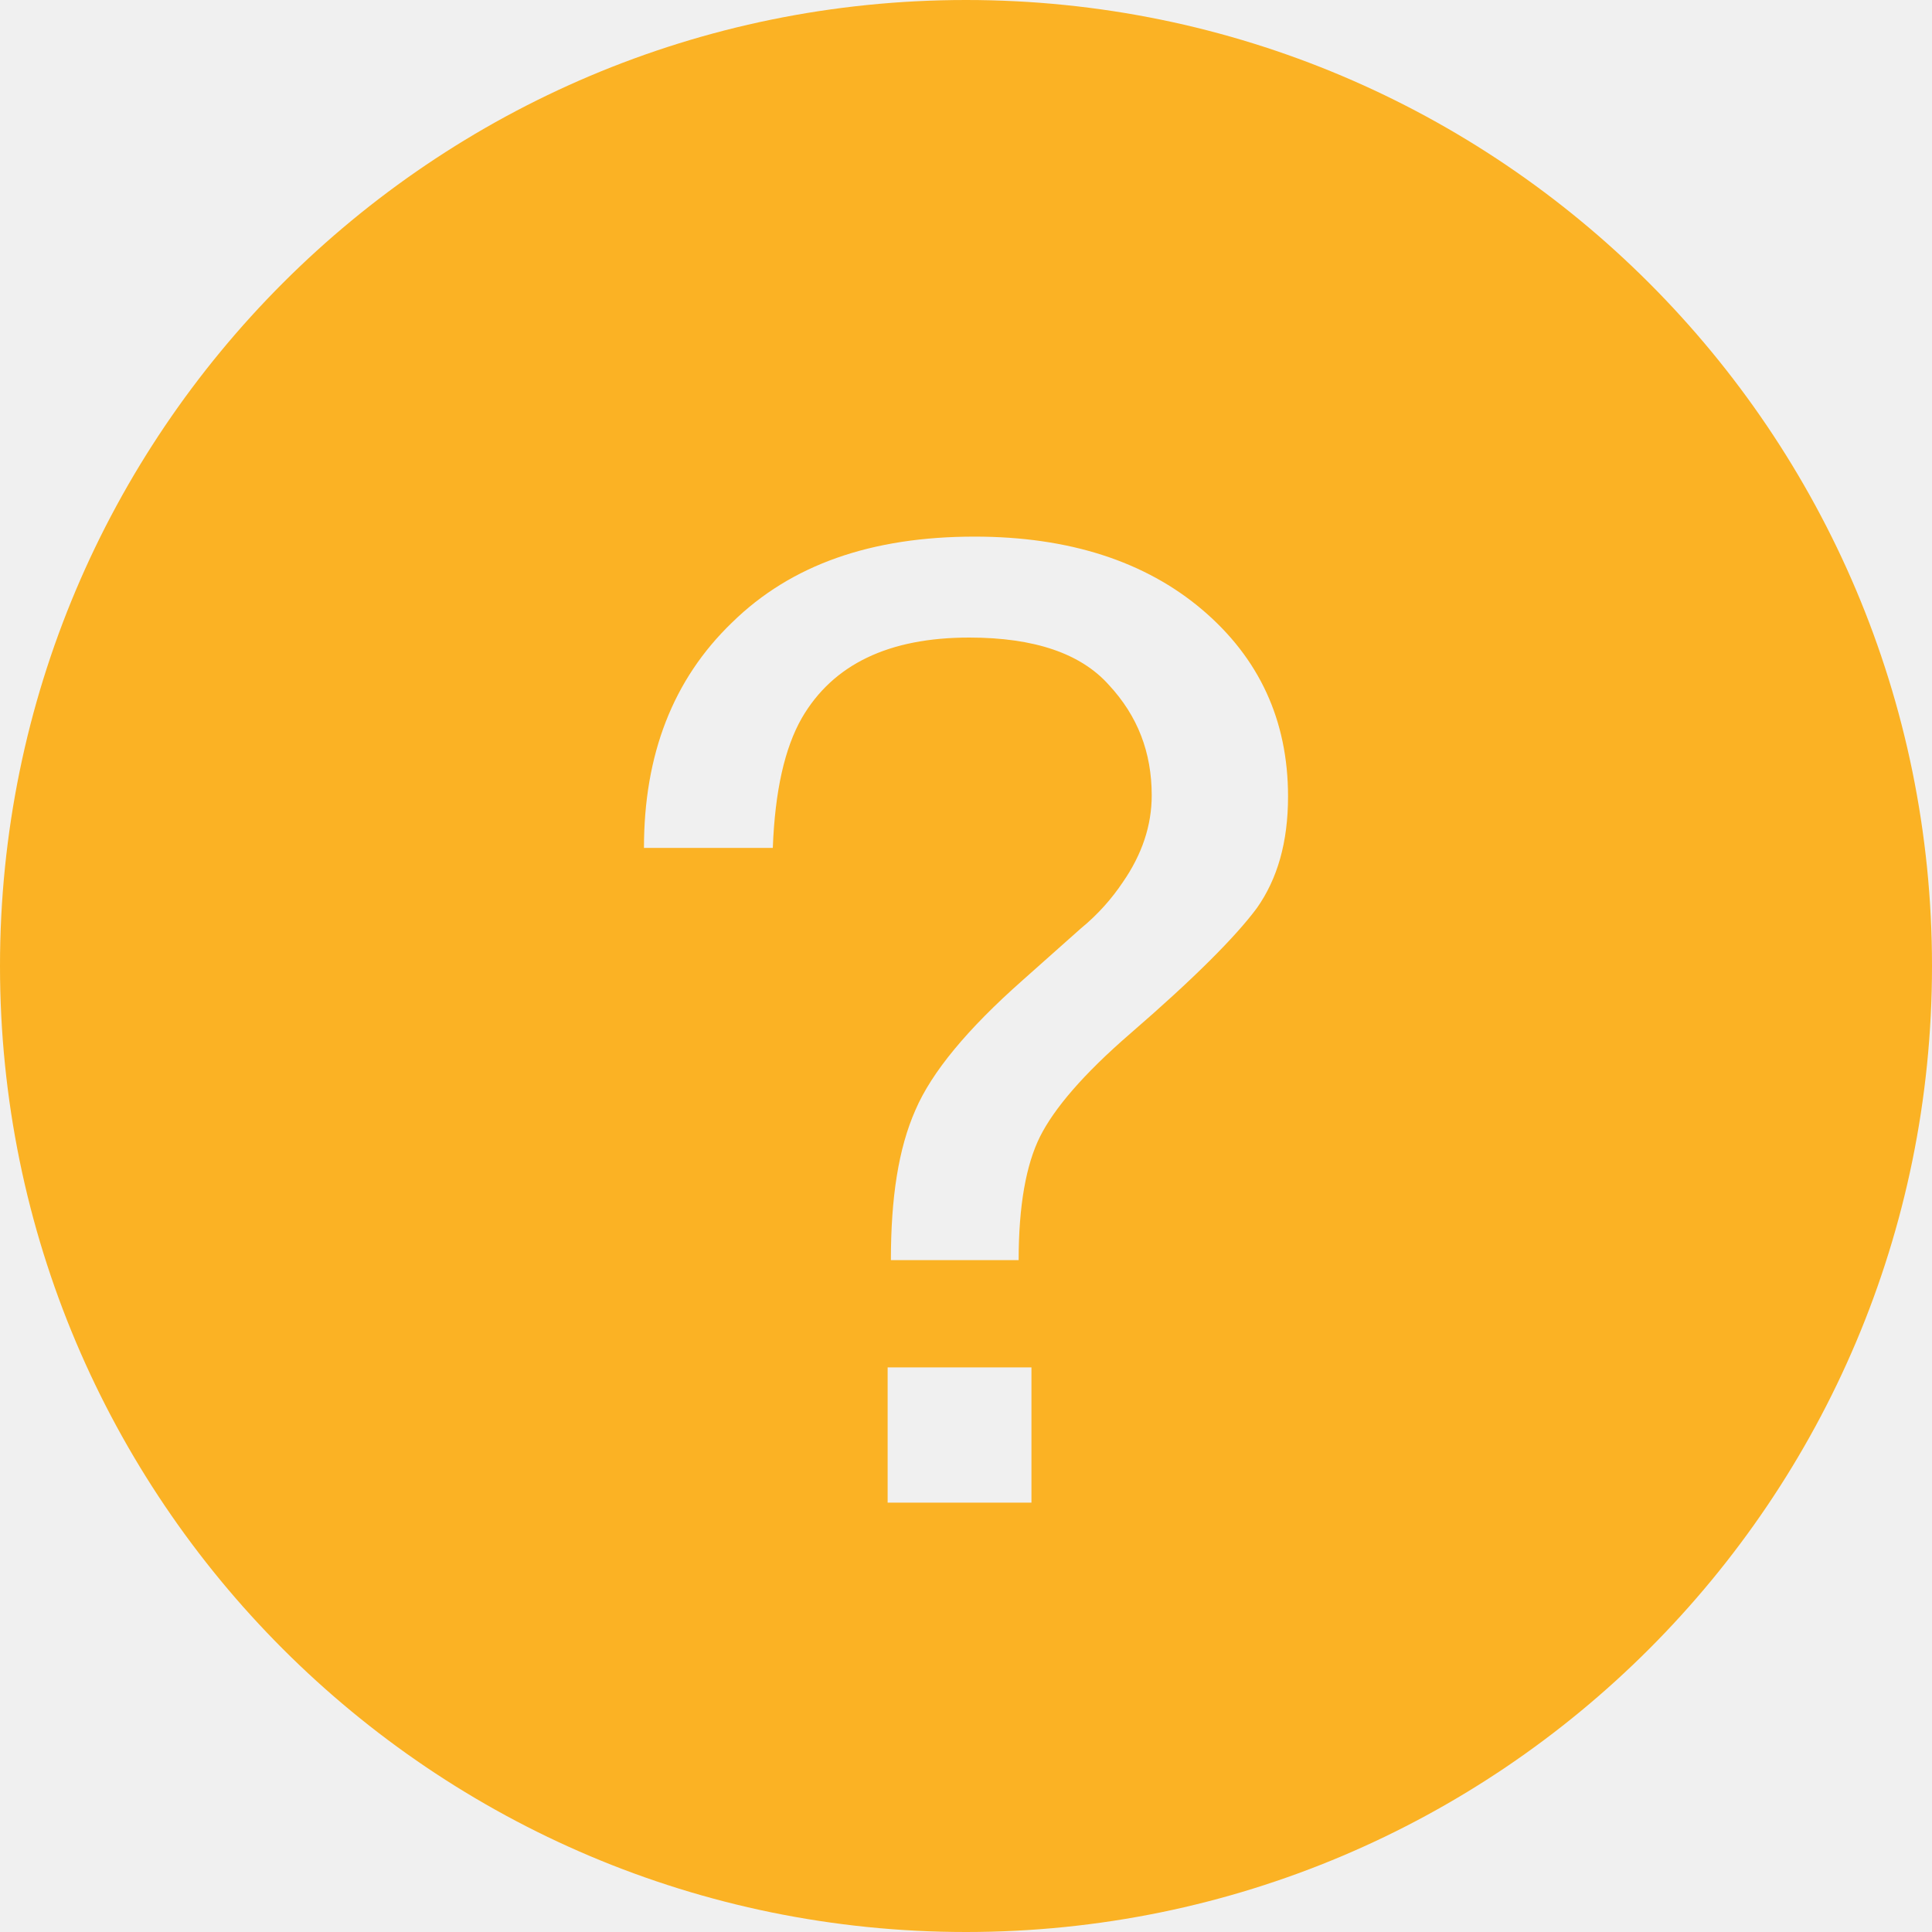
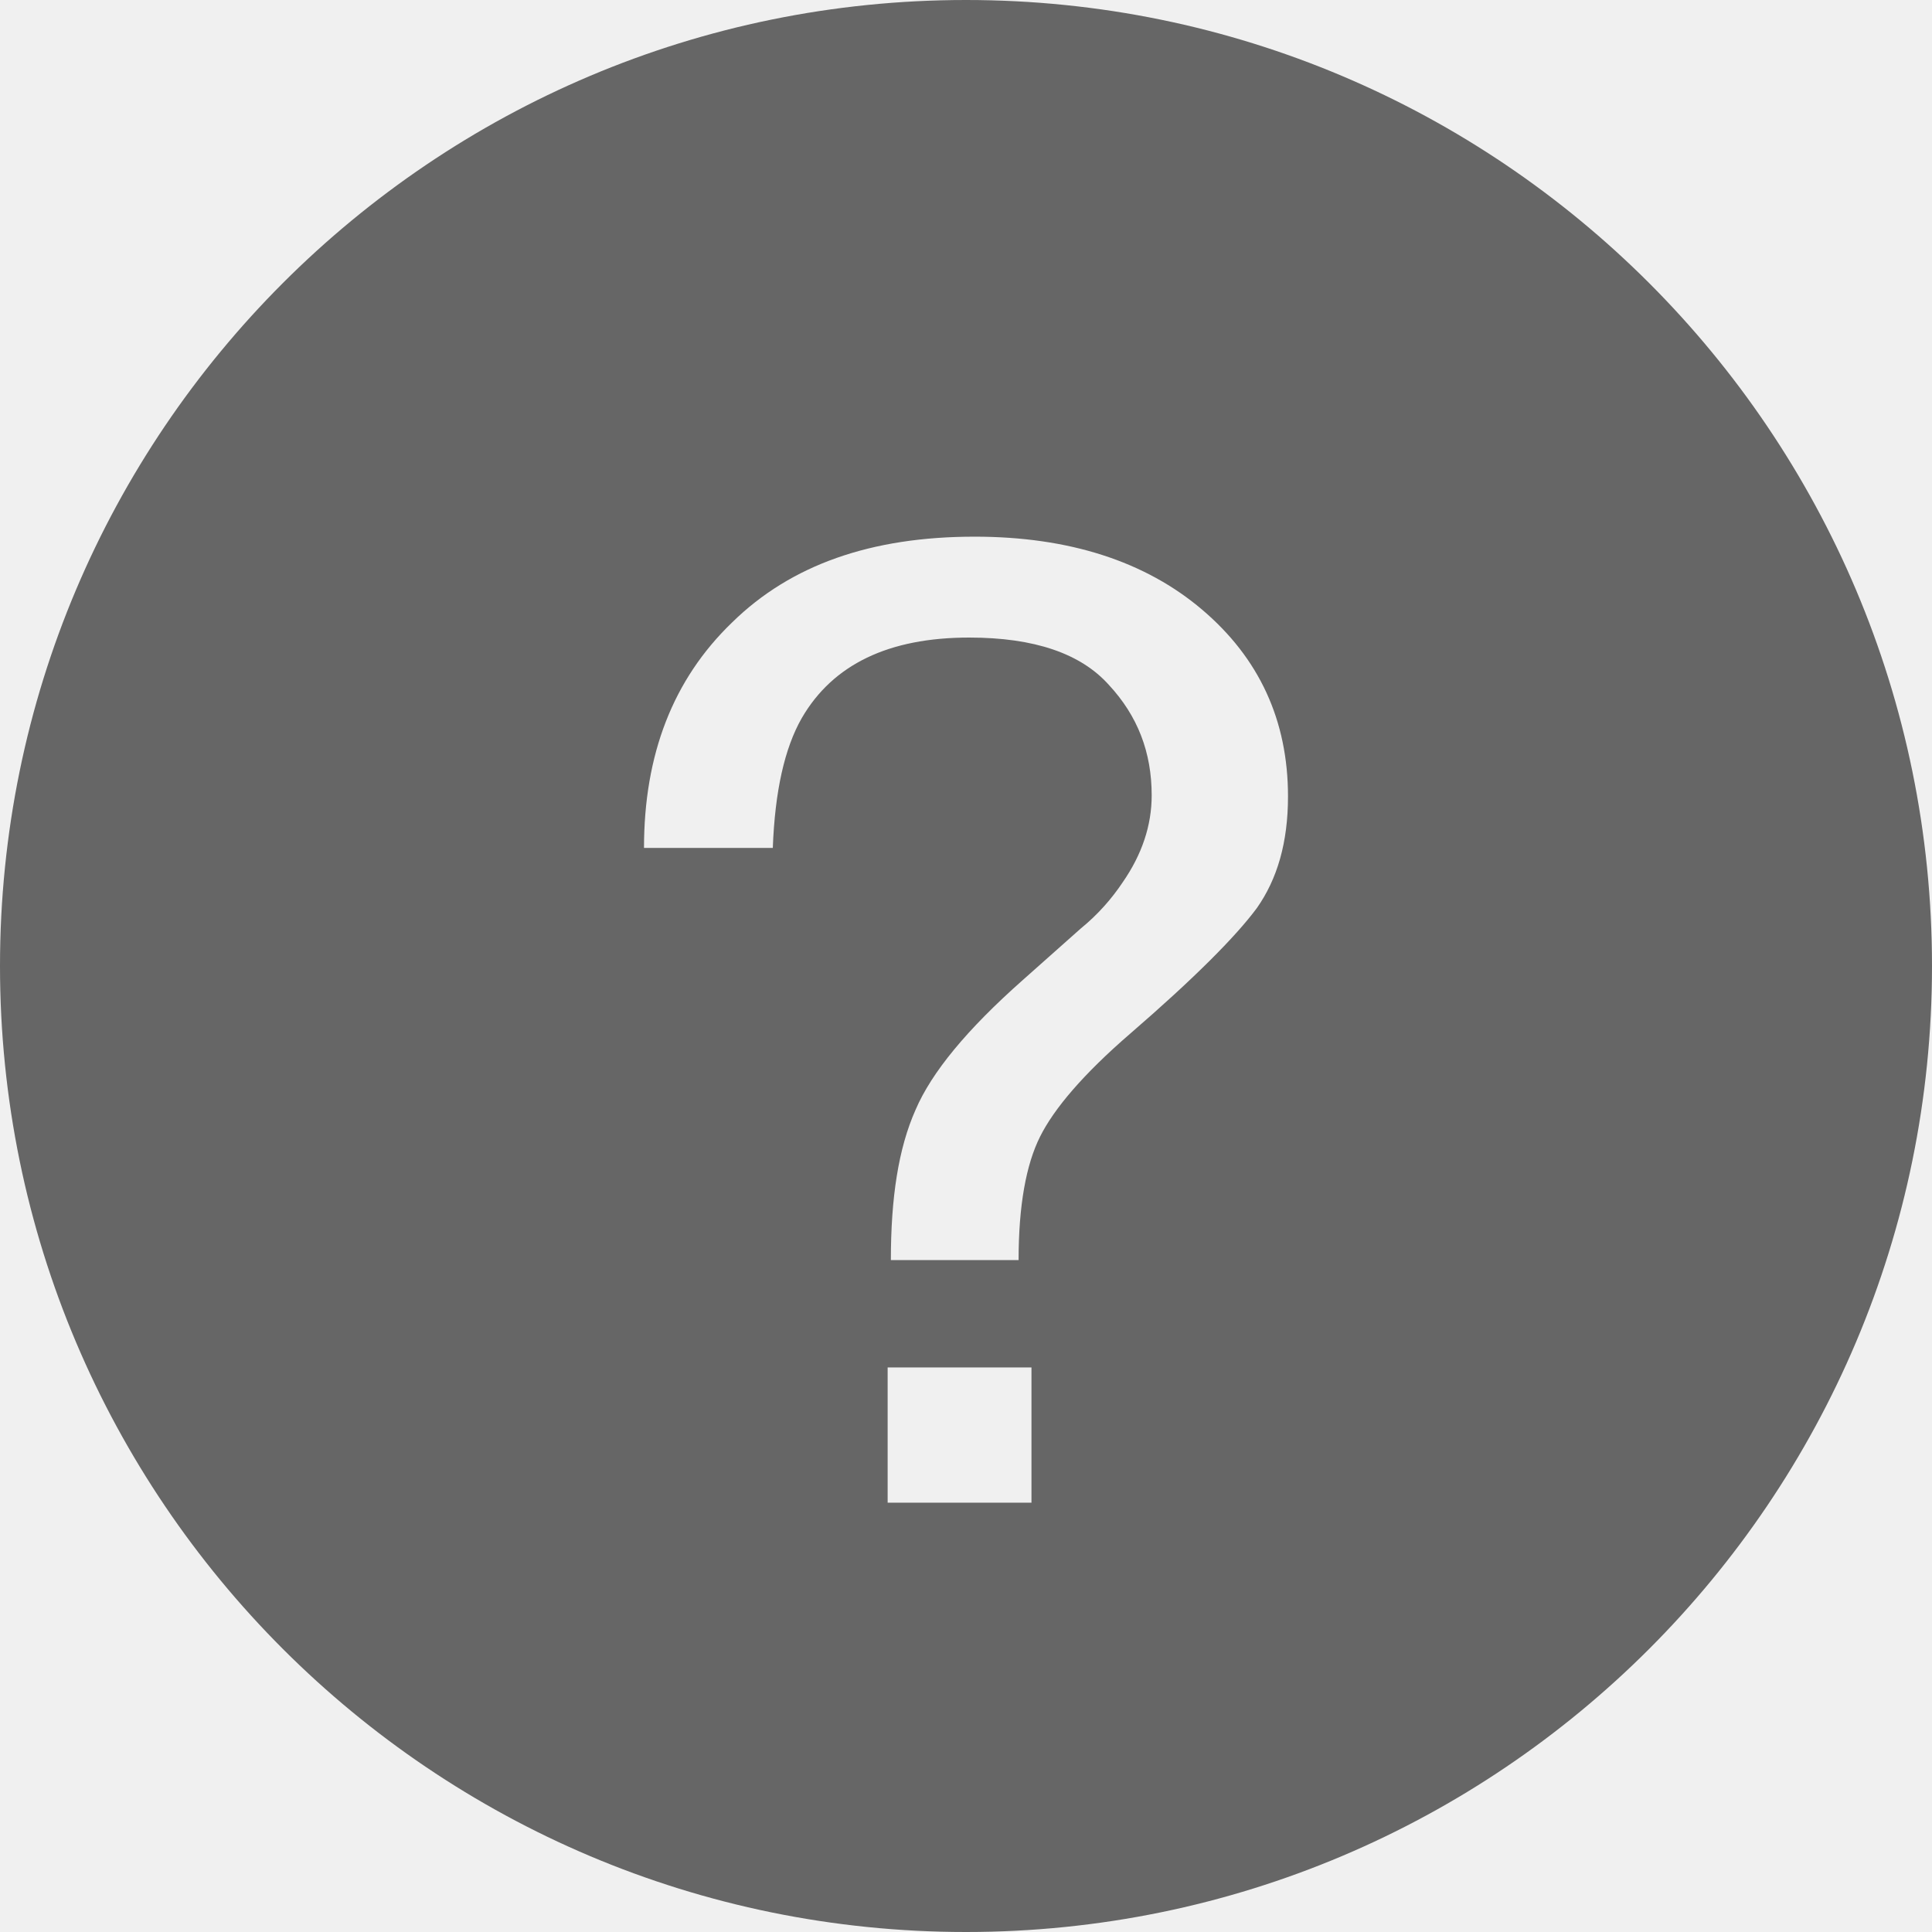
- <svg xmlns="http://www.w3.org/2000/svg" width="16px" height="16px" viewBox="0 0 16 16" version="1.1">
-   <g id="Page-1" stroke="none" stroke-width="1" fill="none" fill-rule="evenodd">
-     <g id="connect" transform="translate(-905, -546)" fill="#FBB224">
-       <g id="icons/help-icon" transform="translate(905, 546)">
-         <path d="M0,8 C0,3.582 3.582,0 8,0 C12.418,0 16,3.582 16,8 C16,12.418 12.418,16 8,16 C3.582,16 0,12.418 0,8 Z M7.351,12.444 L8.542,12.444 L8.542,11.324 L7.351,11.324 L7.351,12.444 Z M6.062,5.156 C5.573,5.627 6.062,5.156 6.062,5.156 C5.573,5.627 5.333,6.249 5.333,7.022 L6.4,7.022 C6.418,6.551 6.498,6.196 6.64,5.947 C6.898,5.502 7.36,5.28 8.027,5.28 C8.569,5.28 8.951,5.413 9.182,5.671 C9.422,5.929 9.538,6.231 9.538,6.587 C9.538,6.836 9.458,7.076 9.298,7.307 C9.209,7.44 9.093,7.573 8.951,7.689 L8.471,8.116 C8.009,8.524 7.716,8.88 7.582,9.191 C7.44,9.511 7.378,9.92 7.378,10.436 L8.436,10.436 C8.436,9.982 8.498,9.644 8.613,9.413 C8.729,9.182 8.969,8.898 9.36,8.56 C9.884,8.107 10.231,7.76 10.409,7.52 C10.578,7.28 10.667,6.978 10.667,6.596 C10.667,5.964 10.427,5.449 9.956,5.049 C9.484,4.649 8.853,4.444 8.071,4.444 C7.218,4.444 6.551,4.676 6.062,5.156 Z" id="Combined-Shape" />
-       </g>
-     </g>
+ <svg xmlns="http://www.w3.org/2000/svg" width="18" height="18" viewBox="0 0 18 18" fill="none">
+   <g id="icons/help-icon">
+     <path id="Combined Shape" fill-rule="evenodd" clip-rule="evenodd" d="M0 9C0 4.03 4.03 0 9 0C13.97 0 18 4.03 18 9C18 13.97 13.97 18 9 18C4.03 18 0 13.97 0 9ZM8.27 14H9.61V12.74H8.27V14ZM9.08 5C8.12 5 7.37 5.26 6.82 5.8C6.27 6.33 6 7.03 6 7.9H7.2C7.22 7.37 7.31 6.97 7.47 6.69C7.76 6.19 8.28 5.94 9.03 5.94C9.64 5.94 10.07 6.09 10.33 6.38C10.6 6.67 10.73 7.01 10.73 7.41C10.73 7.69 10.64 7.96 10.46 8.22C10.36 8.37 10.23 8.52 10.07 8.65L9.53 9.13C9.01 9.59 8.68 9.99 8.53 10.34C8.37 10.7 8.3 11.16 8.3 11.74H9.49C9.49 11.23 9.56 10.85 9.69 10.59C9.82 10.33 10.09 10.01 10.53 9.63C11.12 9.12 11.51 8.73 11.71 8.46C11.9 8.19 12 7.85 12 7.42C12 6.71 11.73 6.13 11.2 5.68C10.67 5.23 9.96 5 9.08 5Z" fill="#666666" />
+     <mask id="mask0_62_2885" style="mask-type:luminance" maskUnits="userSpaceOnUse" x="0" y="0" width="18" height="18">
+       <path id="Combined Shape_2" fill-rule="evenodd" clip-rule="evenodd" d="M0 9C0 4.03 4.03 0 9 0C13.97 0 18 4.03 18 9C18 13.97 13.97 18 9 18C4.03 18 0 13.97 0 9ZM8.27 14H9.61V12.74H8.27V14ZM9.08 5C8.12 5 7.37 5.26 6.82 5.8C6.27 6.33 6 7.03 6 7.9H7.2C7.22 7.37 7.31 6.97 7.47 6.69C7.76 6.19 8.28 5.94 9.03 5.94C9.64 5.94 10.07 6.09 10.33 6.38C10.6 6.67 10.73 7.01 10.73 7.41C10.73 7.69 10.64 7.96 10.46 8.22C10.36 8.37 10.23 8.52 10.07 8.65L9.53 9.13C9.01 9.59 8.68 9.99 8.53 10.34C8.37 10.7 8.3 11.16 8.3 11.74H9.49C9.49 11.23 9.56 10.85 9.69 10.59C9.82 10.33 10.09 10.01 10.53 9.63C11.12 9.12 11.51 8.73 11.71 8.46C11.9 8.19 12 7.85 12 7.42C12 6.71 11.73 6.13 11.2 5.68C10.67 5.23 9.96 5 9.08 5Z" fill="white" />
+     </mask>
+     <g mask="url(#mask0_62_2885)">
+ </g>
  </g>
</svg>
